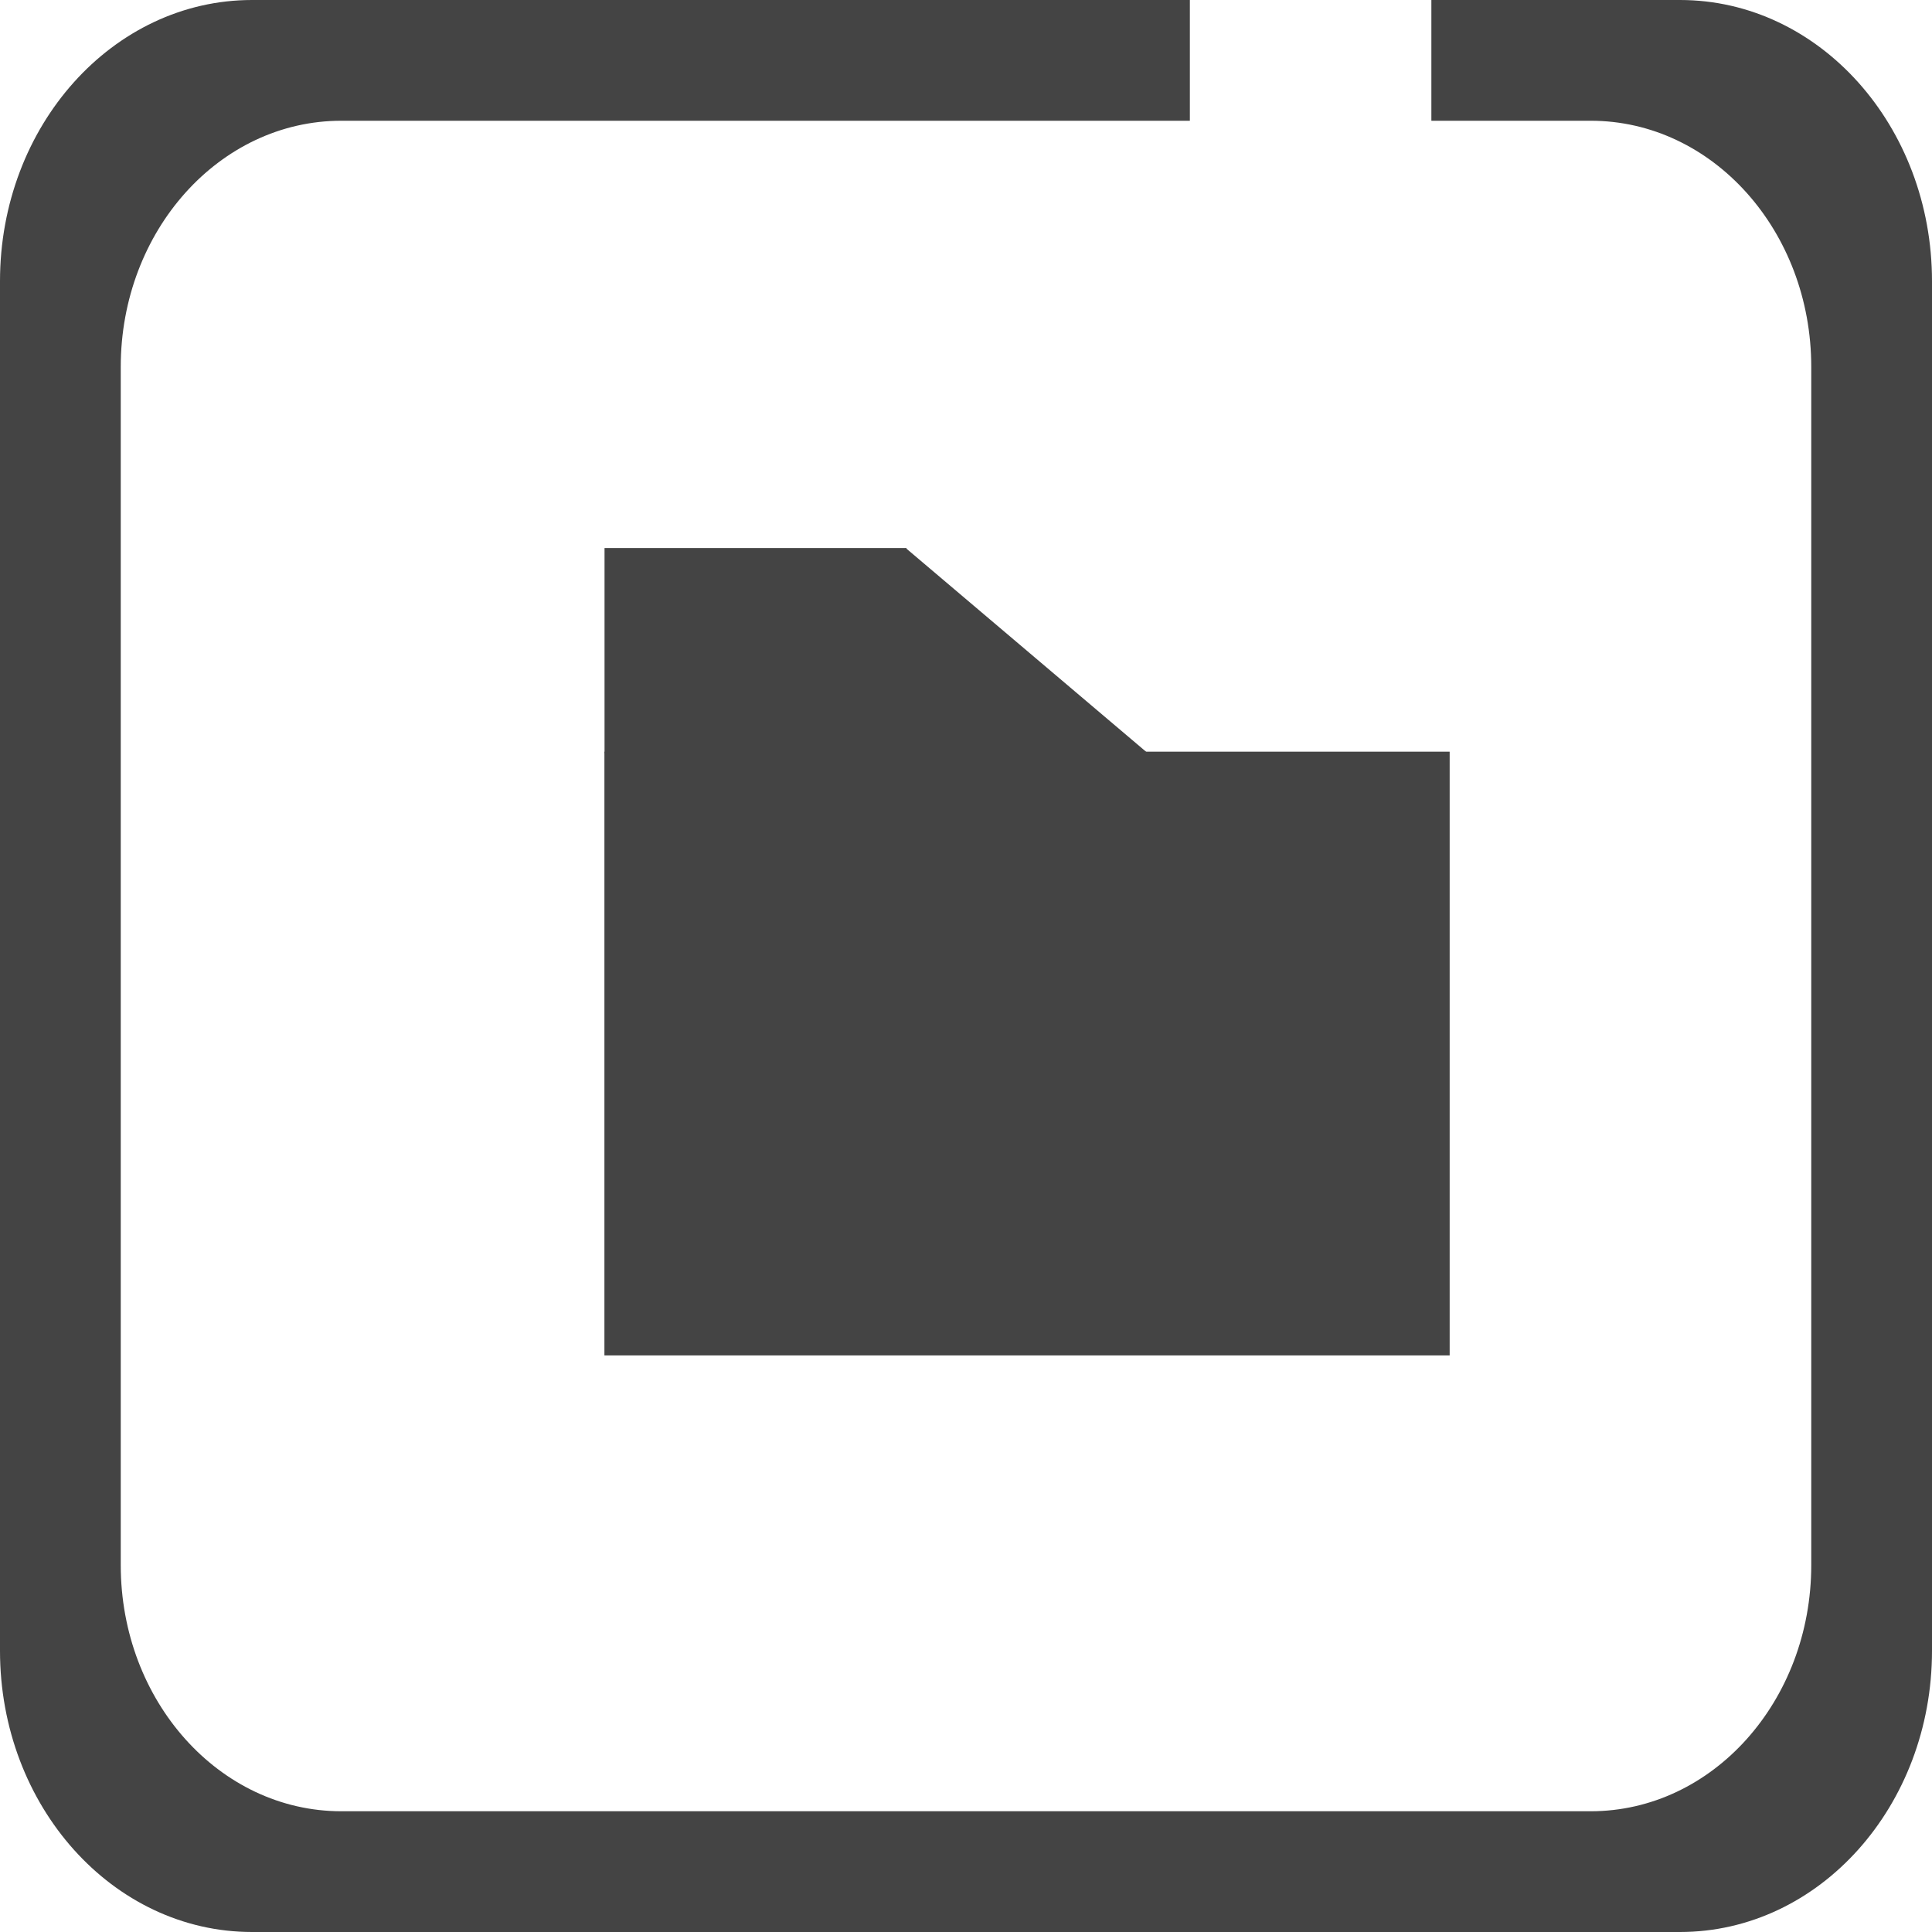
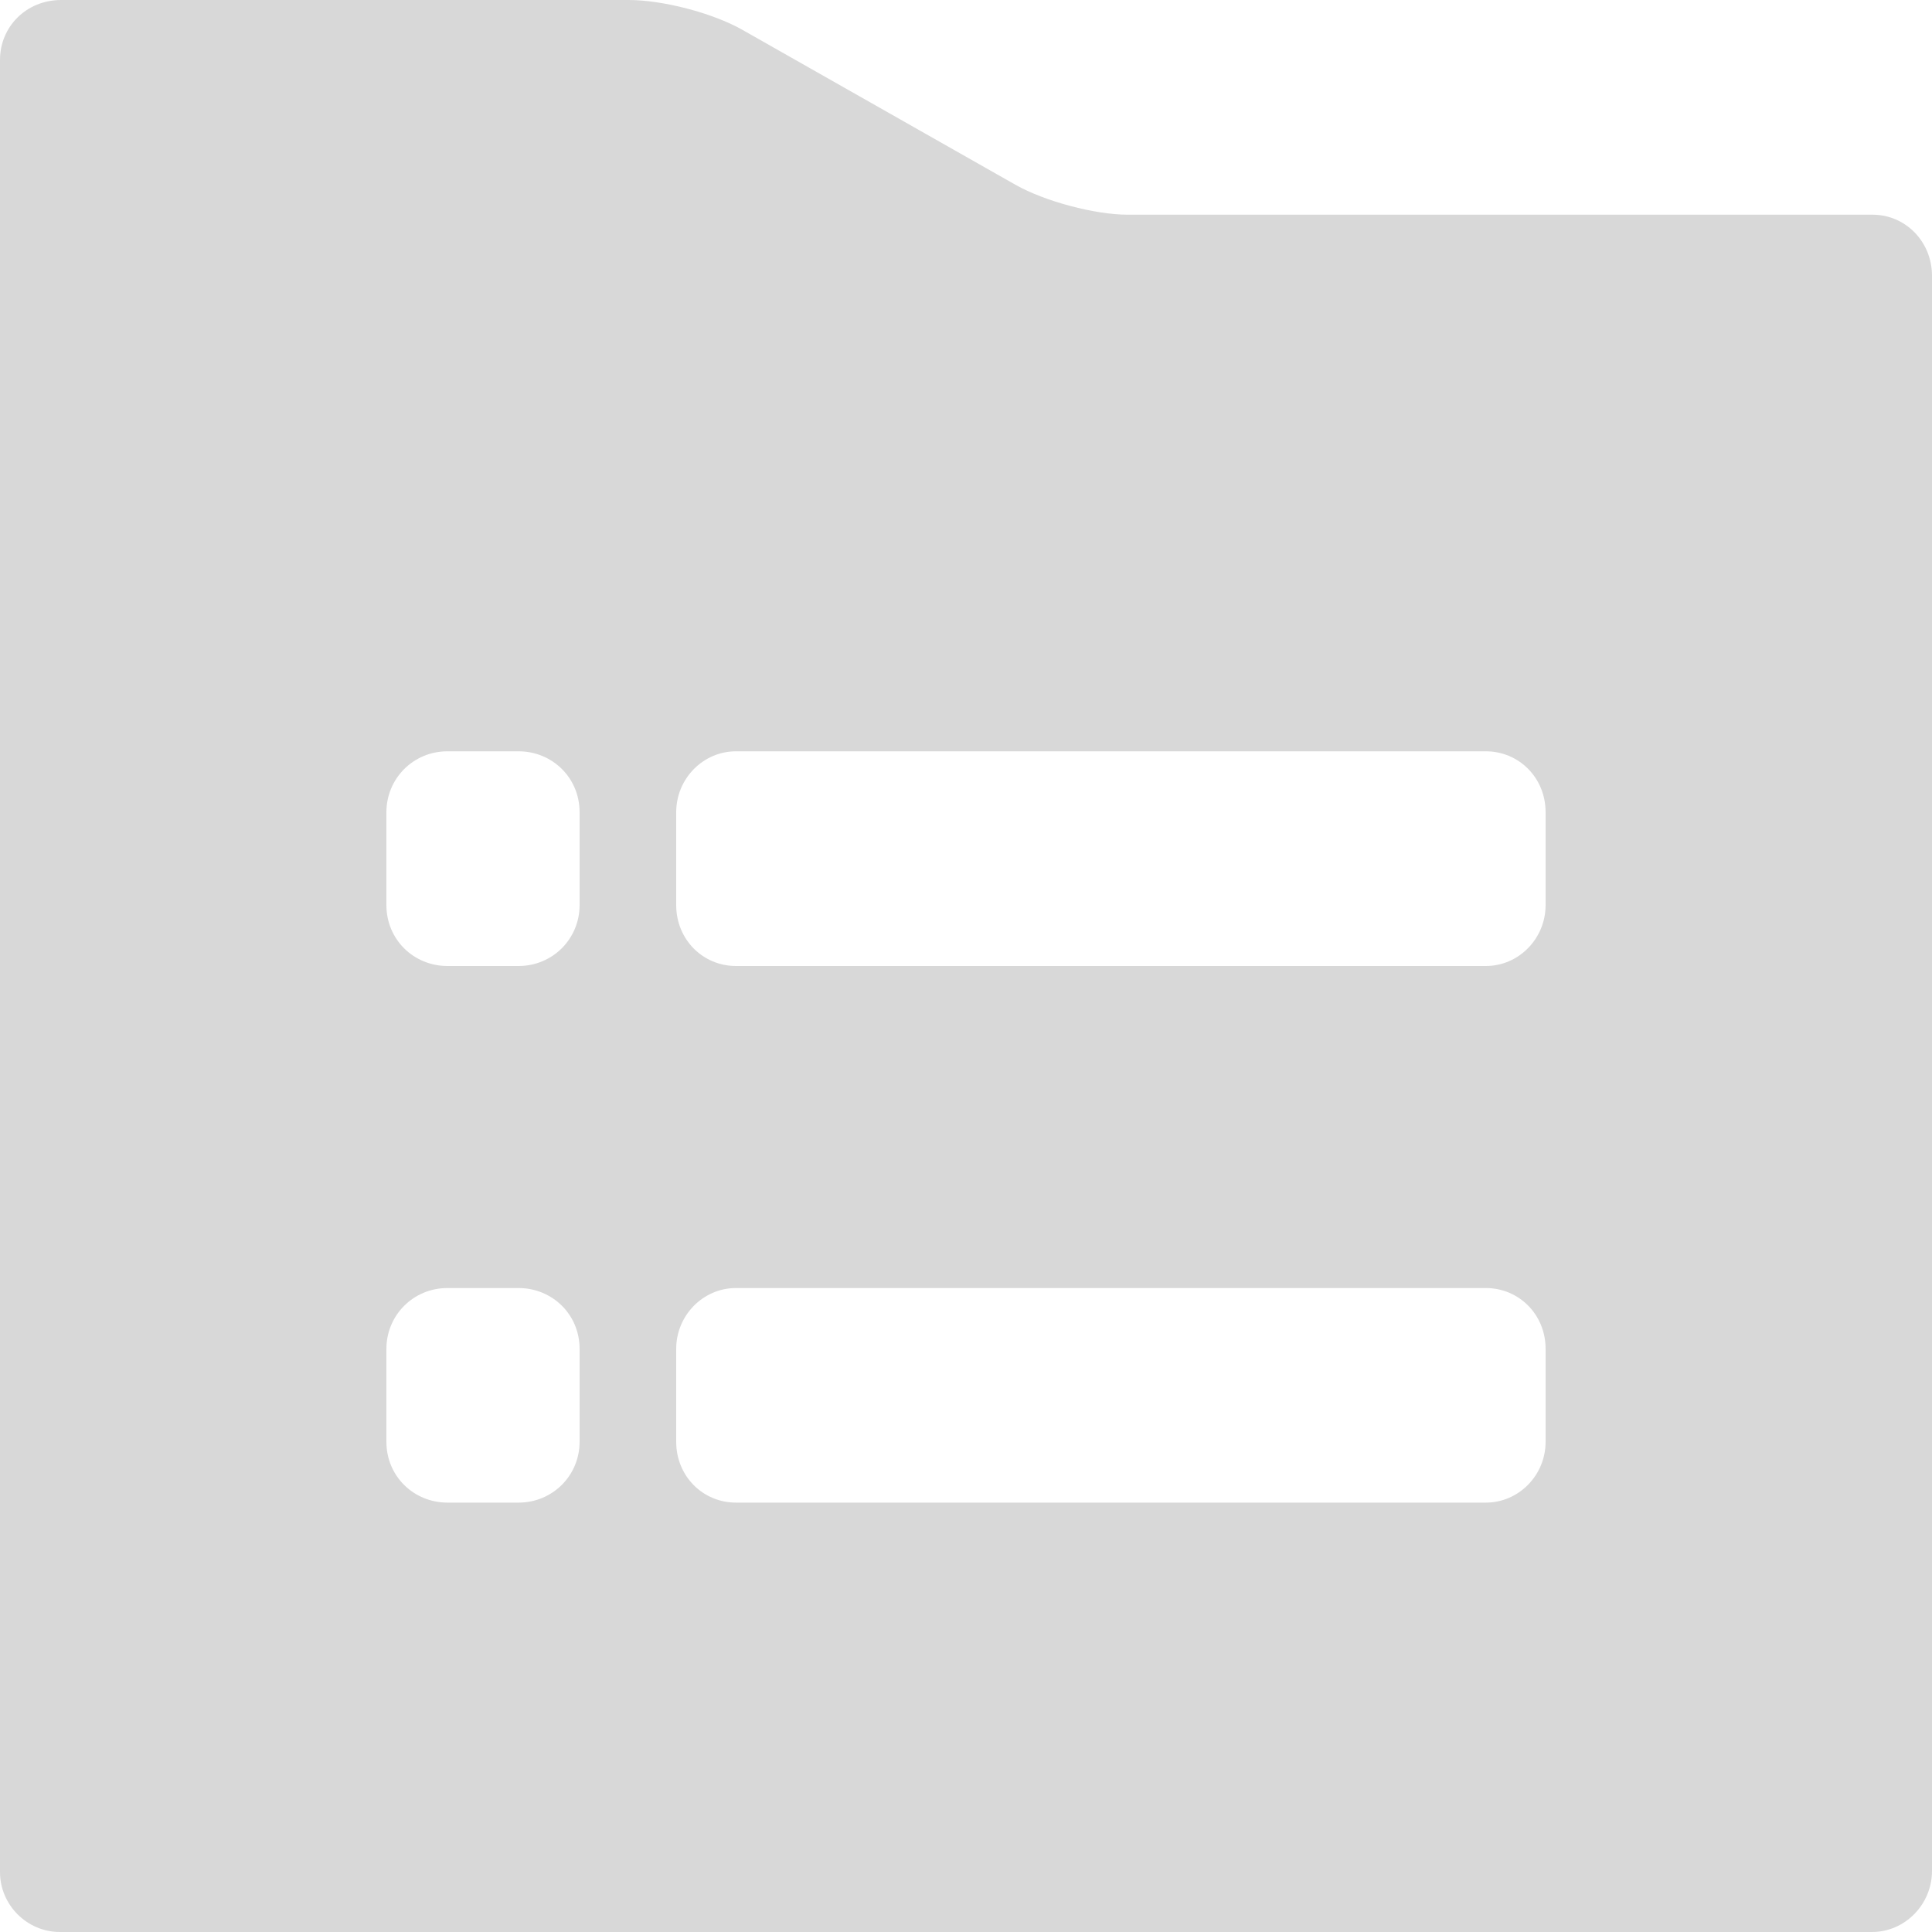
- <svg xmlns="http://www.w3.org/2000/svg" version="1.1" width="32" height="32" viewBox="0 0 32 32">
-   <path fill="#444444" d="M10.011 12.45h14v10h-14v-10z" />
-   <path fill="#444444" d="M10.013 9.077h5v3.4h-5v-3.4z" />
-   <path fill="#444444" d="M18.999 12.465h-4v-3.39z" />
-   <path fill="#444444" d="M27.826 0h-4.118v2h2.64c2.017 0 3.652 1.825 3.652 4.076v19.848c0 2.25-1.635 4.076-3.652 4.076h-20.696c-2.017 0-3.652-1.826-3.652-4.076v-19.848c0-2.251 1.635-4.076 3.652-4.076h14.056v-2h-15.534c-2.306 0-4.174 2.085-4.174 4.658v22.684c0 2.572 1.868 4.658 4.174 4.658h23.652c2.307 0 4.174-2.086 4.174-4.658v-22.684c0-2.573-1.867-4.658-4.174-4.658z" />
+ <svg xmlns="http://www.w3.org/2000/svg" width="16px" height="16px" viewBox="0 0 16 16" version="1.1">
+   <defs />
+   <g id="Welcome" stroke="none" stroke-width="1" fill="none" fill-rule="evenodd">
+     <g id="Desktop-Copy-2" transform="translate(-19, -98)" fill="#D8D8D8">
+       <g id="侧边栏-展开" transform="translate(0, 28)">
+         <g id="展开" transform="translate(0, 22)">
+           <path d="M19,48.496 C19,48.222 19.217,48 19.507,48 L24.206,48 C24.486,48 24.899,48.106 25.148,48.247 L27.411,49.531 C27.651,49.667 28.068,49.778 28.338,49.778 L34.508,49.778 C34.78,49.778 35,50.001 35,50.284 L35,63.494 C35,63.773 34.774,64 34.504,64 L19.496,64 C19.222,64 19,63.774 19,63.504 L19,48.496 Z M22.2,54.727 L22.2,55.495 C22.2,55.782 22.427,56 22.706,56 L23.294,56 C23.578,56 23.8,55.774 23.8,55.495 L23.8,54.727 C23.8,54.44 23.573,54.222 23.294,54.222 L22.706,54.222 C22.422,54.222 22.2,54.448 22.2,54.727 Z M24.6,54.727 L24.6,55.495 C24.6,55.782 24.822,56 25.095,56 L31.305,56 C31.577,56 31.8,55.774 31.8,55.495 L31.8,54.727 C31.8,54.44 31.578,54.222 31.305,54.222 L25.095,54.222 C24.823,54.222 24.6,54.448 24.6,54.727 Z M22.2,59.171 L22.2,59.94 C22.2,60.226 22.427,60.444 22.706,60.444 L23.294,60.444 C23.578,60.444 23.8,60.218 23.8,59.94 L23.8,59.171 C23.8,58.885 23.573,58.667 23.294,58.667 L22.706,58.667 C22.422,58.667 22.2,58.893 22.2,59.171 Z M24.6,59.171 L24.6,59.94 C24.6,60.226 24.822,60.444 25.095,60.444 L31.305,60.444 C31.577,60.444 31.8,60.218 31.8,59.94 L31.8,59.171 C31.8,58.885 31.578,58.667 31.305,58.667 L25.095,58.667 C24.823,58.667 24.6,58.893 24.6,59.171 Z" id="项目" />
+         </g>
+       </g>
+     </g>
+   </g>
</svg>
